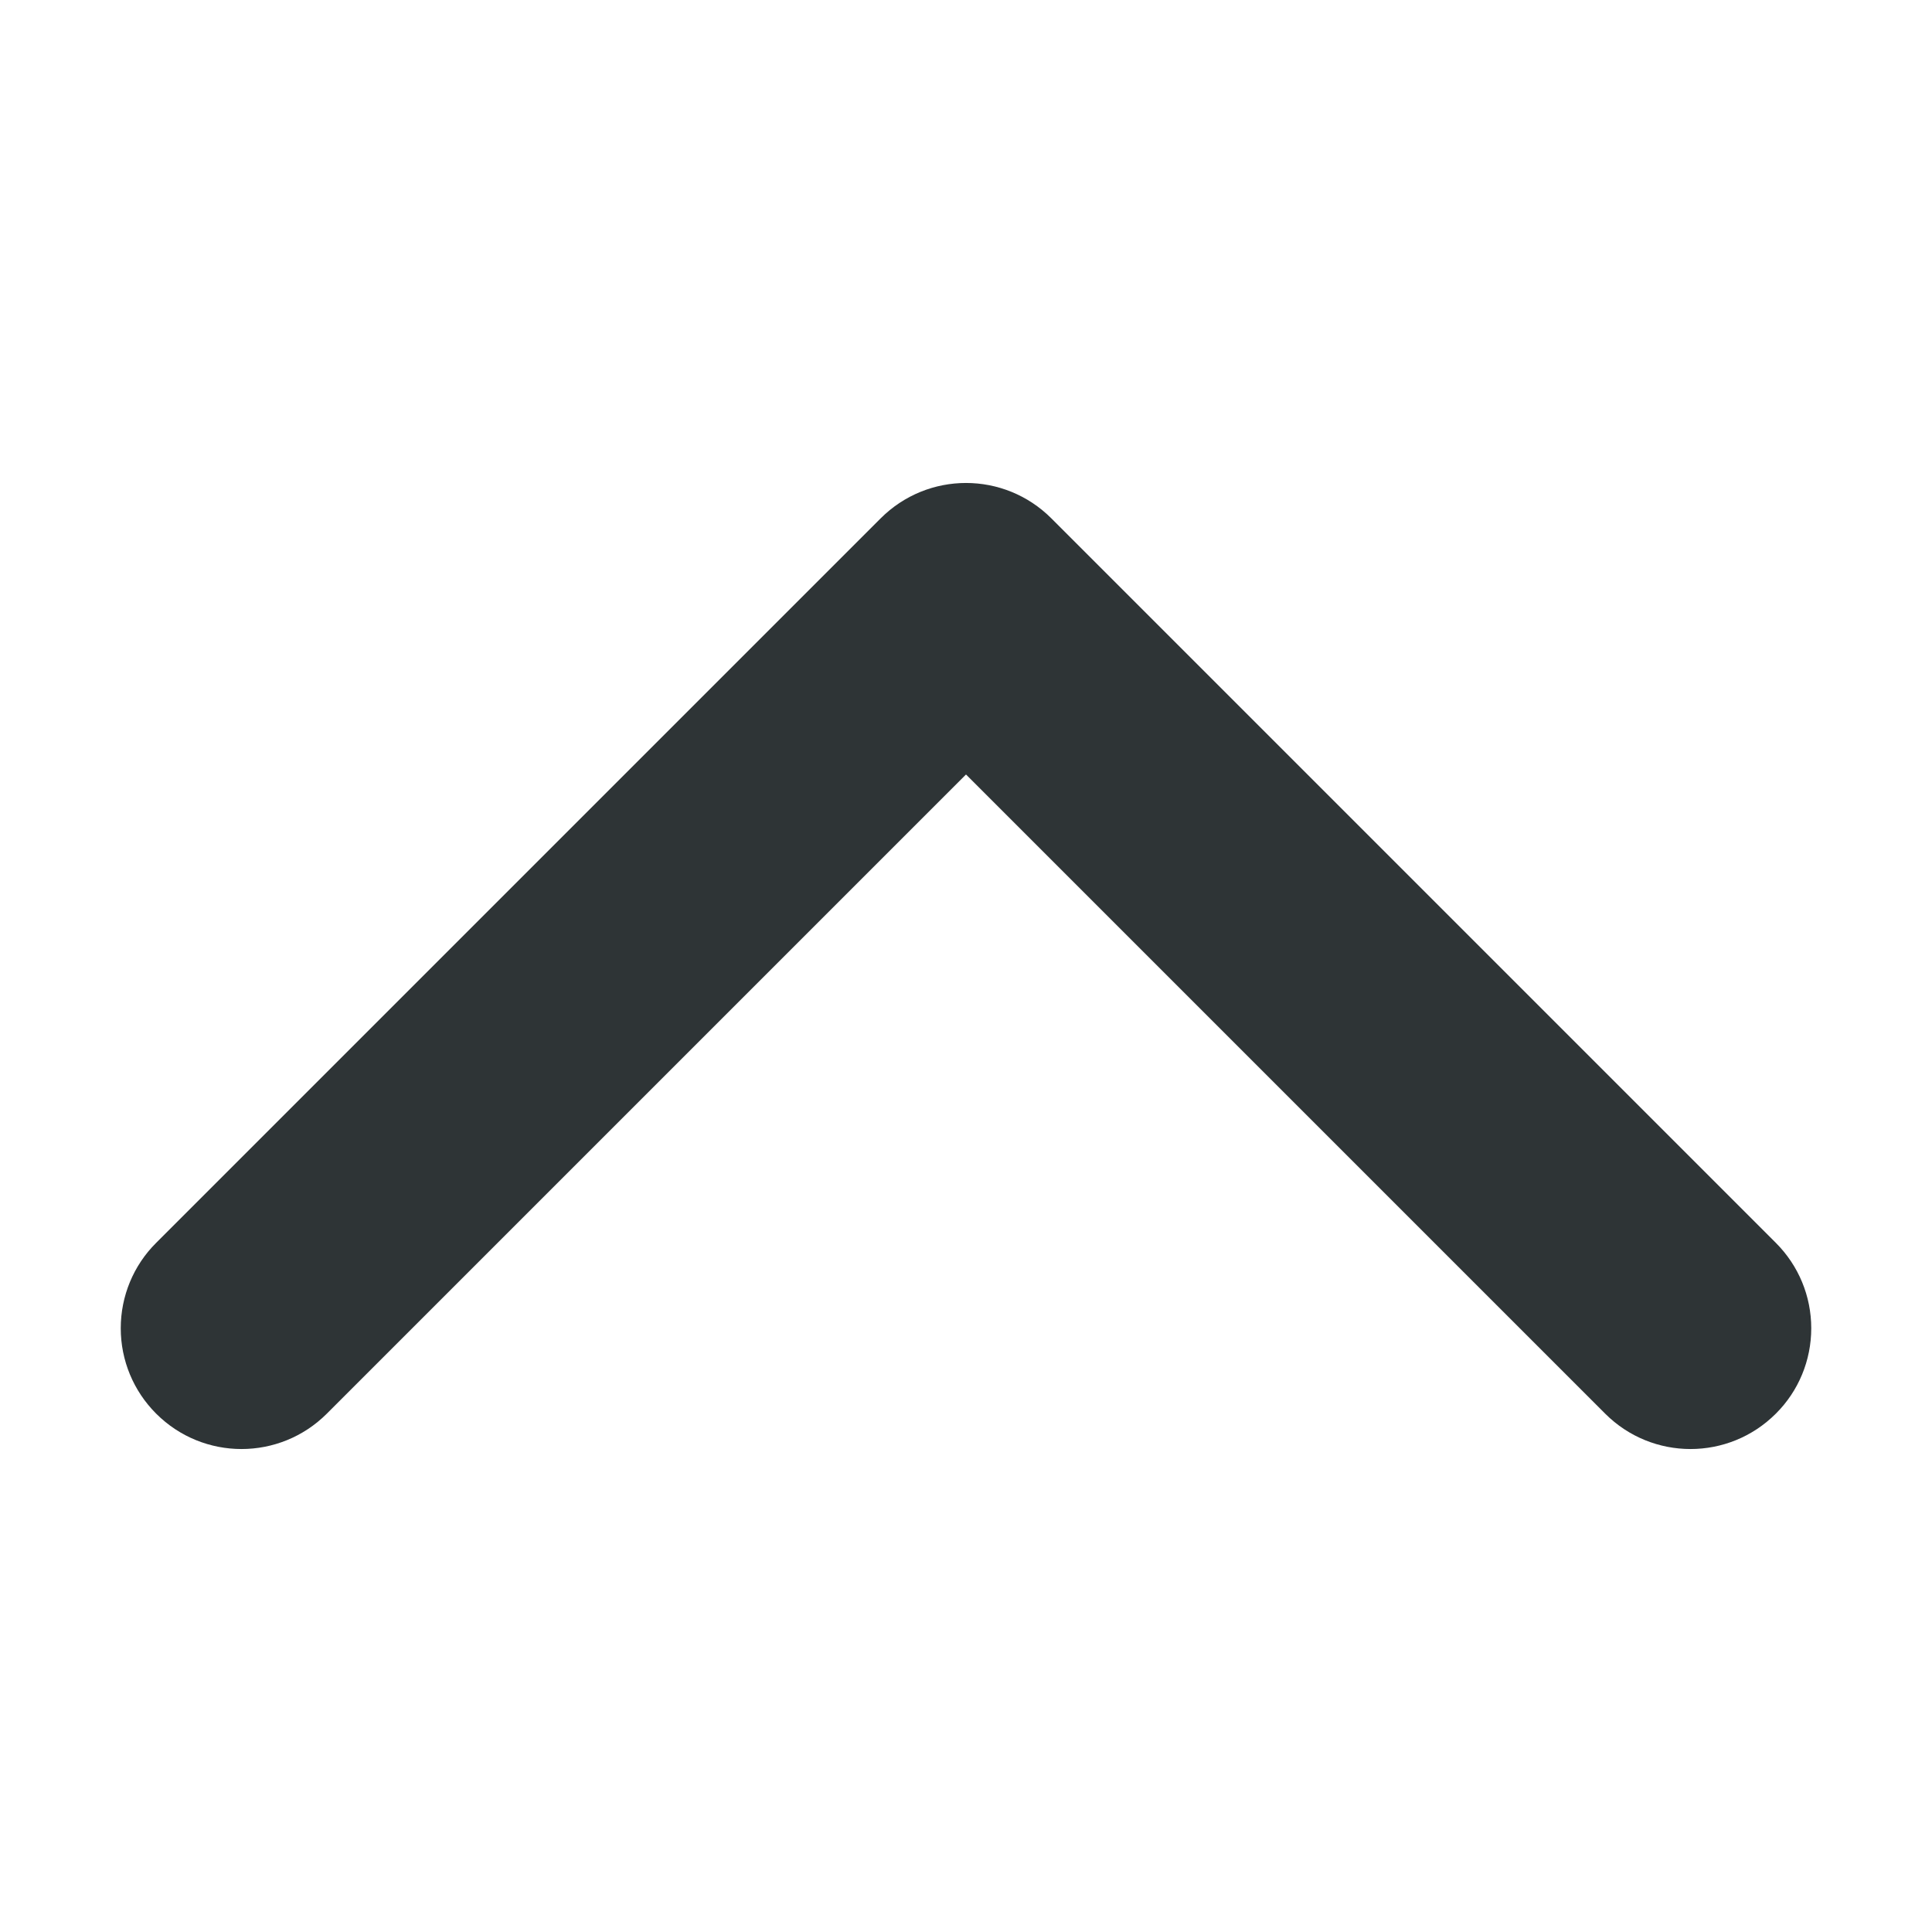
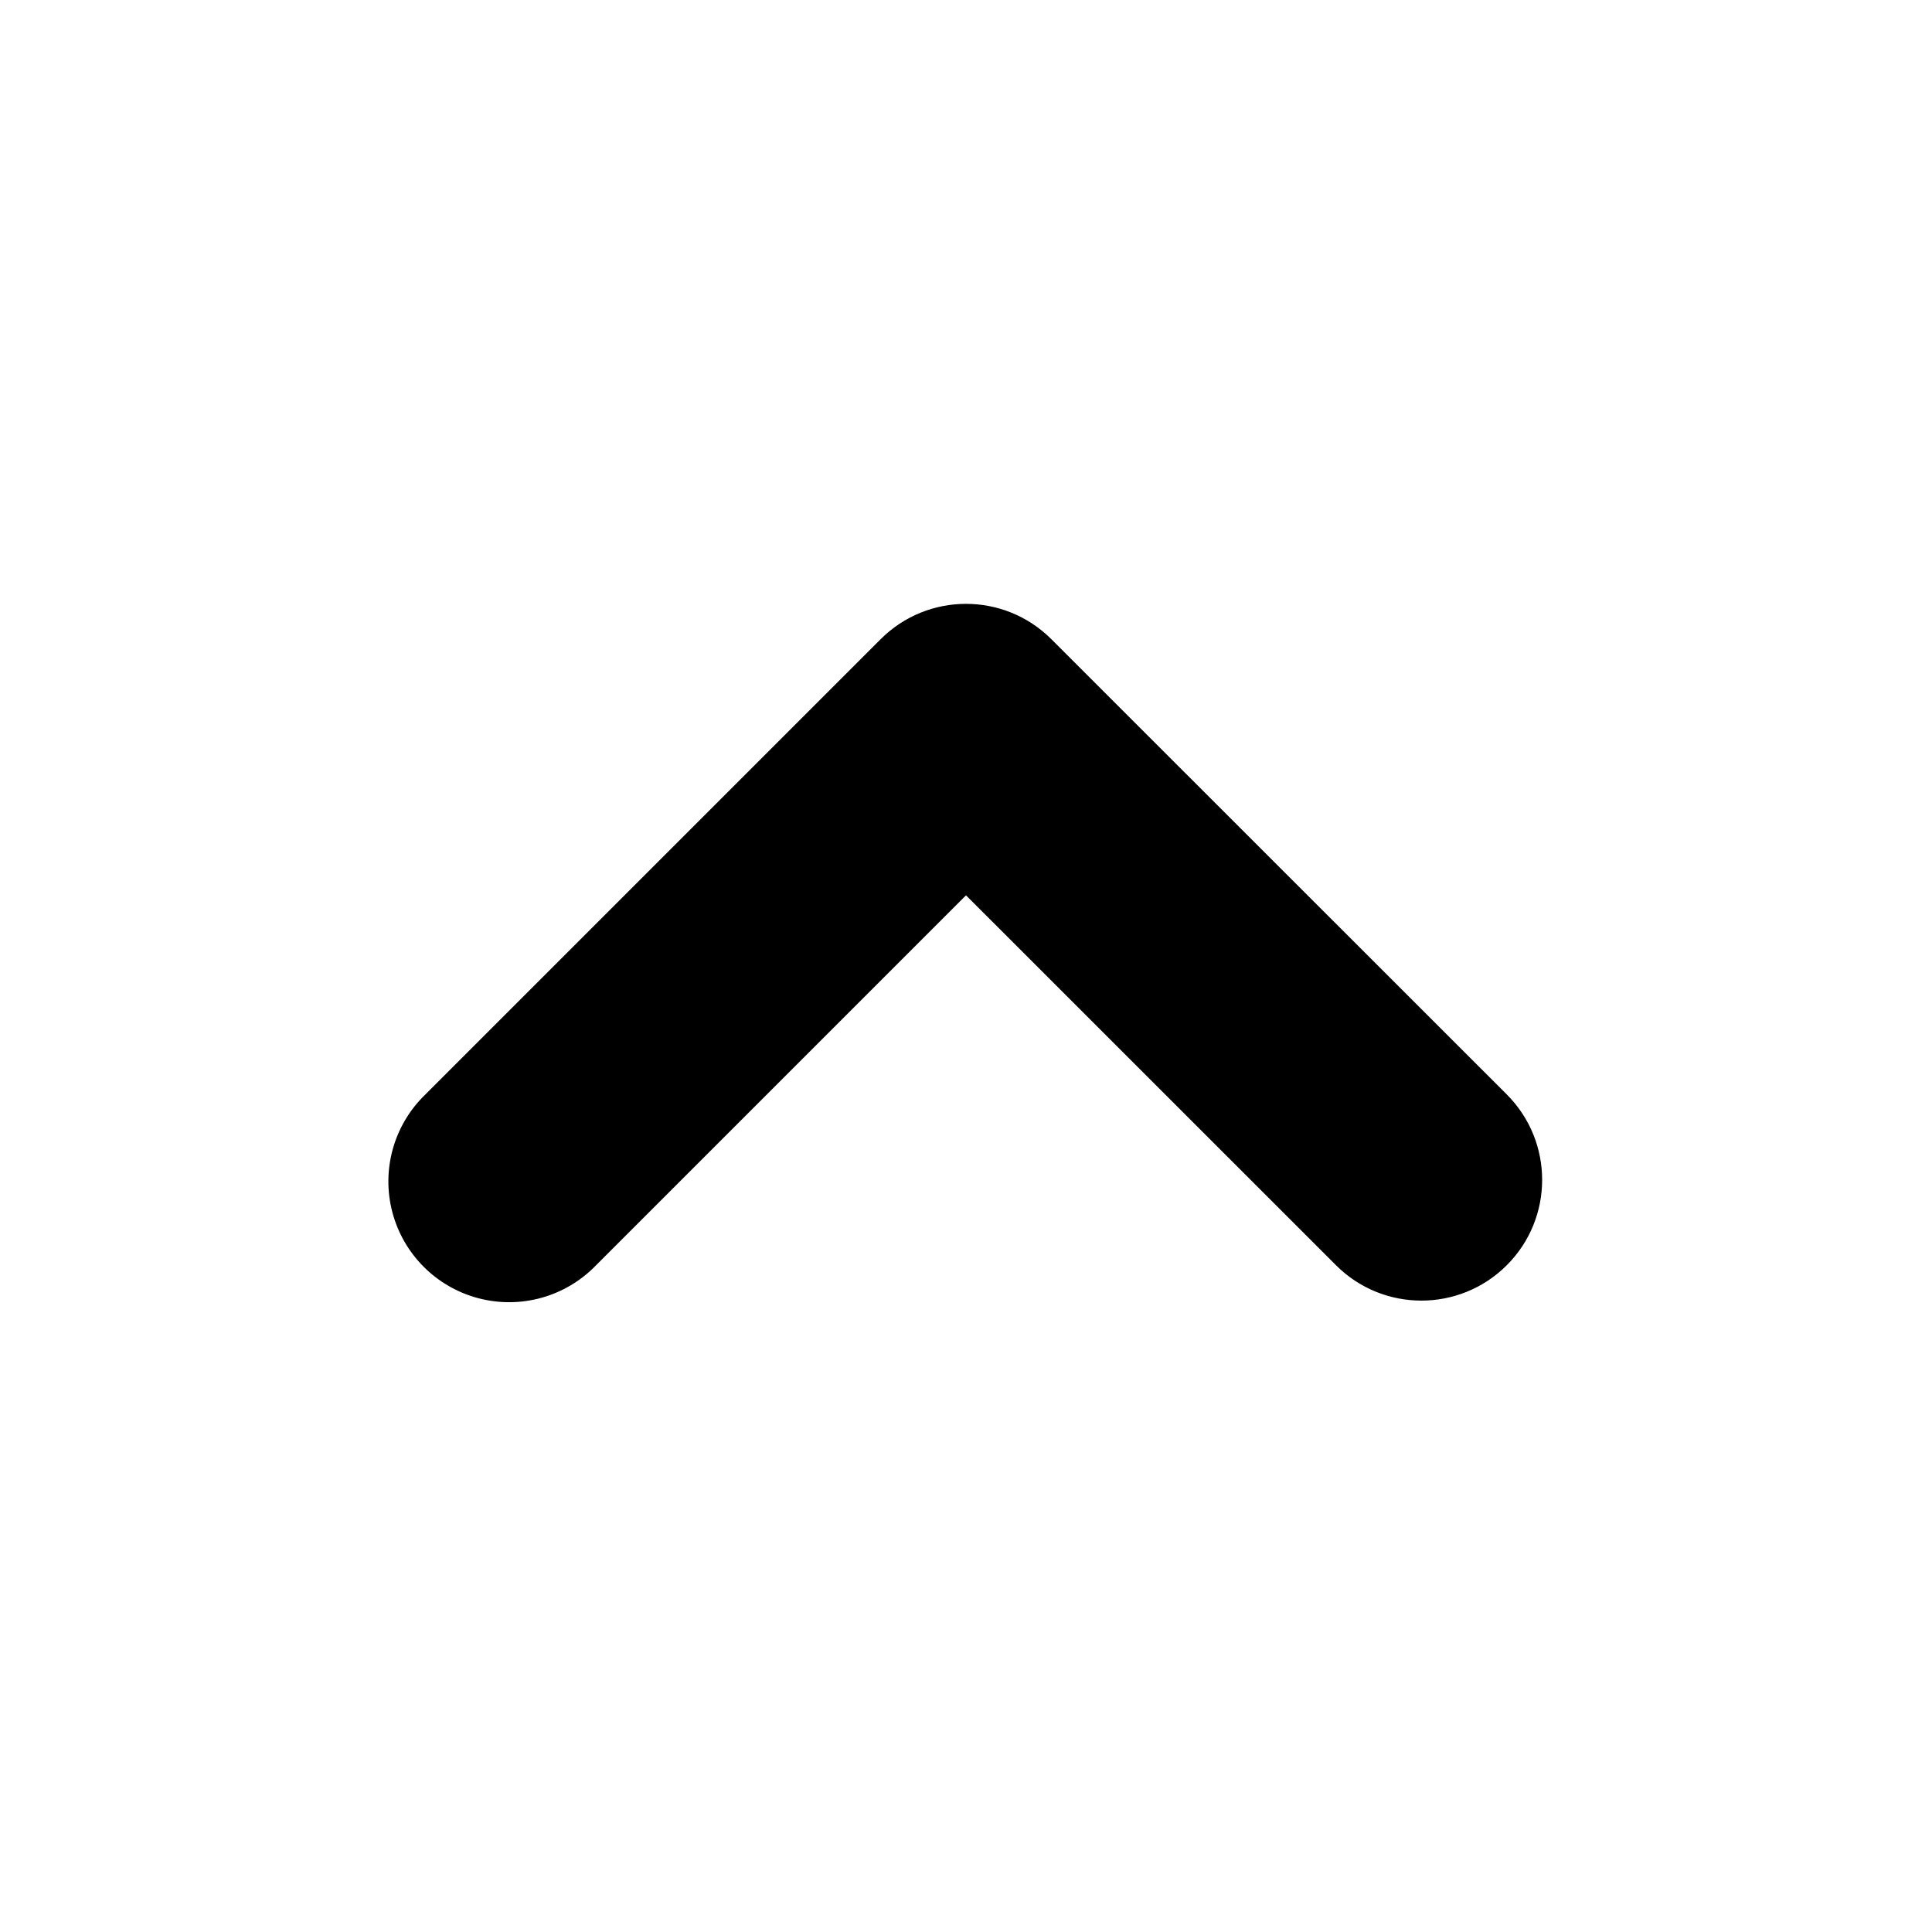
- <svg xmlns="http://www.w3.org/2000/svg" height="16px" viewBox="0 0 16 16" width="16px">
-   <path d="m 1 11 c 0 -0.266 0.105 -0.52 0.293 -0.707 l 6 -6 c 0.391 -0.391 1.023 -0.391 1.414 0 l 6 6 c 0.188 0.188 0.293 0.441 0.293 0.707 s -0.105 0.52 -0.293 0.707 c -0.391 0.391 -1.023 0.391 -1.414 0 l -5.293 -5.293 l -5.293 5.293 c -0.391 0.391 -1.023 0.391 -1.414 0 c -0.188 -0.188 -0.293 -0.441 -0.293 -0.707 z m 0 0" fill="#2e3436" />
+ <svg xmlns="http://www.w3.org/2000/svg" width="32" height="32" viewBox="0 0 24 24">
+   <g fill="none" fill-rule="evenodd">
+     <path d="M24 0v24H0V0zM12.593 23.258l-.011.002l-.071.035l-.02.004l-.014-.004l-.071-.035q-.016-.005-.024.005l-.004.01l-.017.428l.005.02l.01.013l.104.074l.015.004l.012-.004l.104-.074l.012-.016l.004-.017l-.017-.427q-.004-.016-.017-.018m.265-.113l-.013.002l-.185.093l-.01.01l-.003.011l.018.43l.005.012l.008.007l.201.093q.019.005.029-.008l.004-.014l-.034-.614q-.005-.019-.02-.022m-.715.002a.02.02 0 0 0-.027.006l-.006.014l-.034.614q.001.018.017.024l.015-.002l.201-.093l.01-.008l.004-.011l.017-.43l-.003-.012l-.01-.01z" />
+     <path fill="currentColor" d="M10.94 7.94a1.5 1.5 0 0 1 2.12 0l5.658 5.656a1.5 1.5 0 1 1-2.122 2.121L12 11.122l-4.596 4.596a1.5 1.5 0 1 1-2.122-2.12z" />
+   </g>
</svg>
